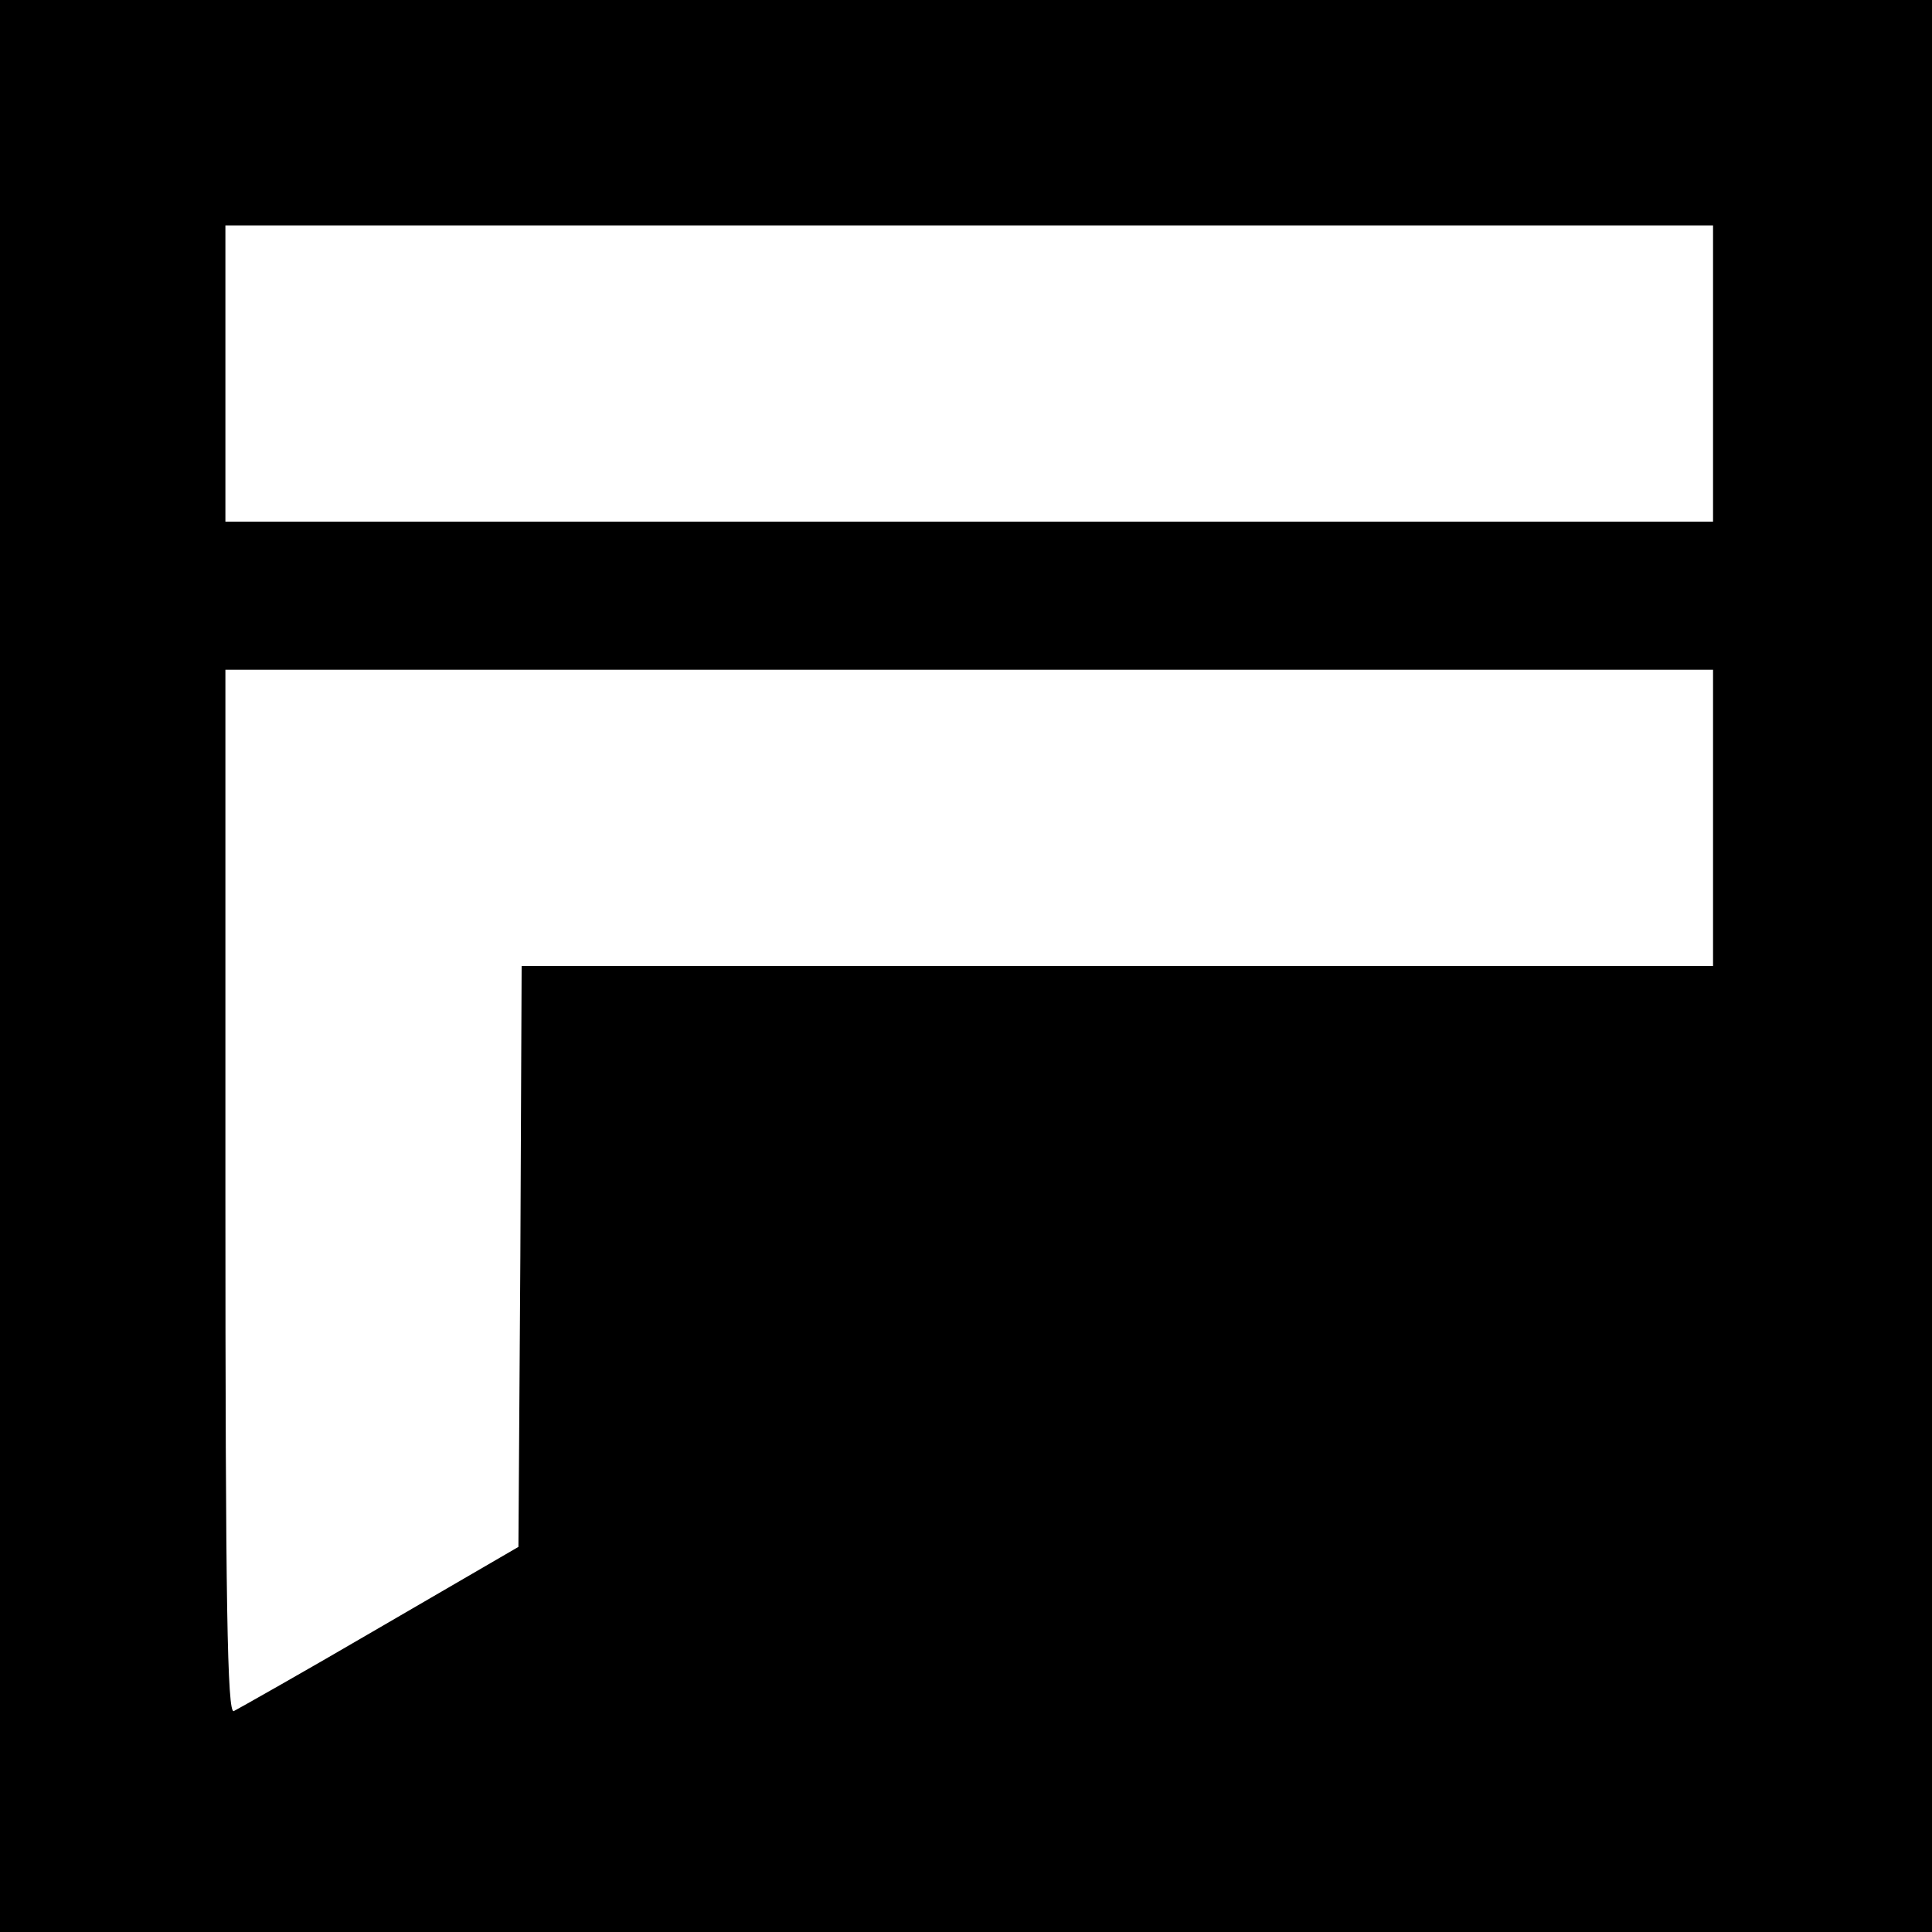
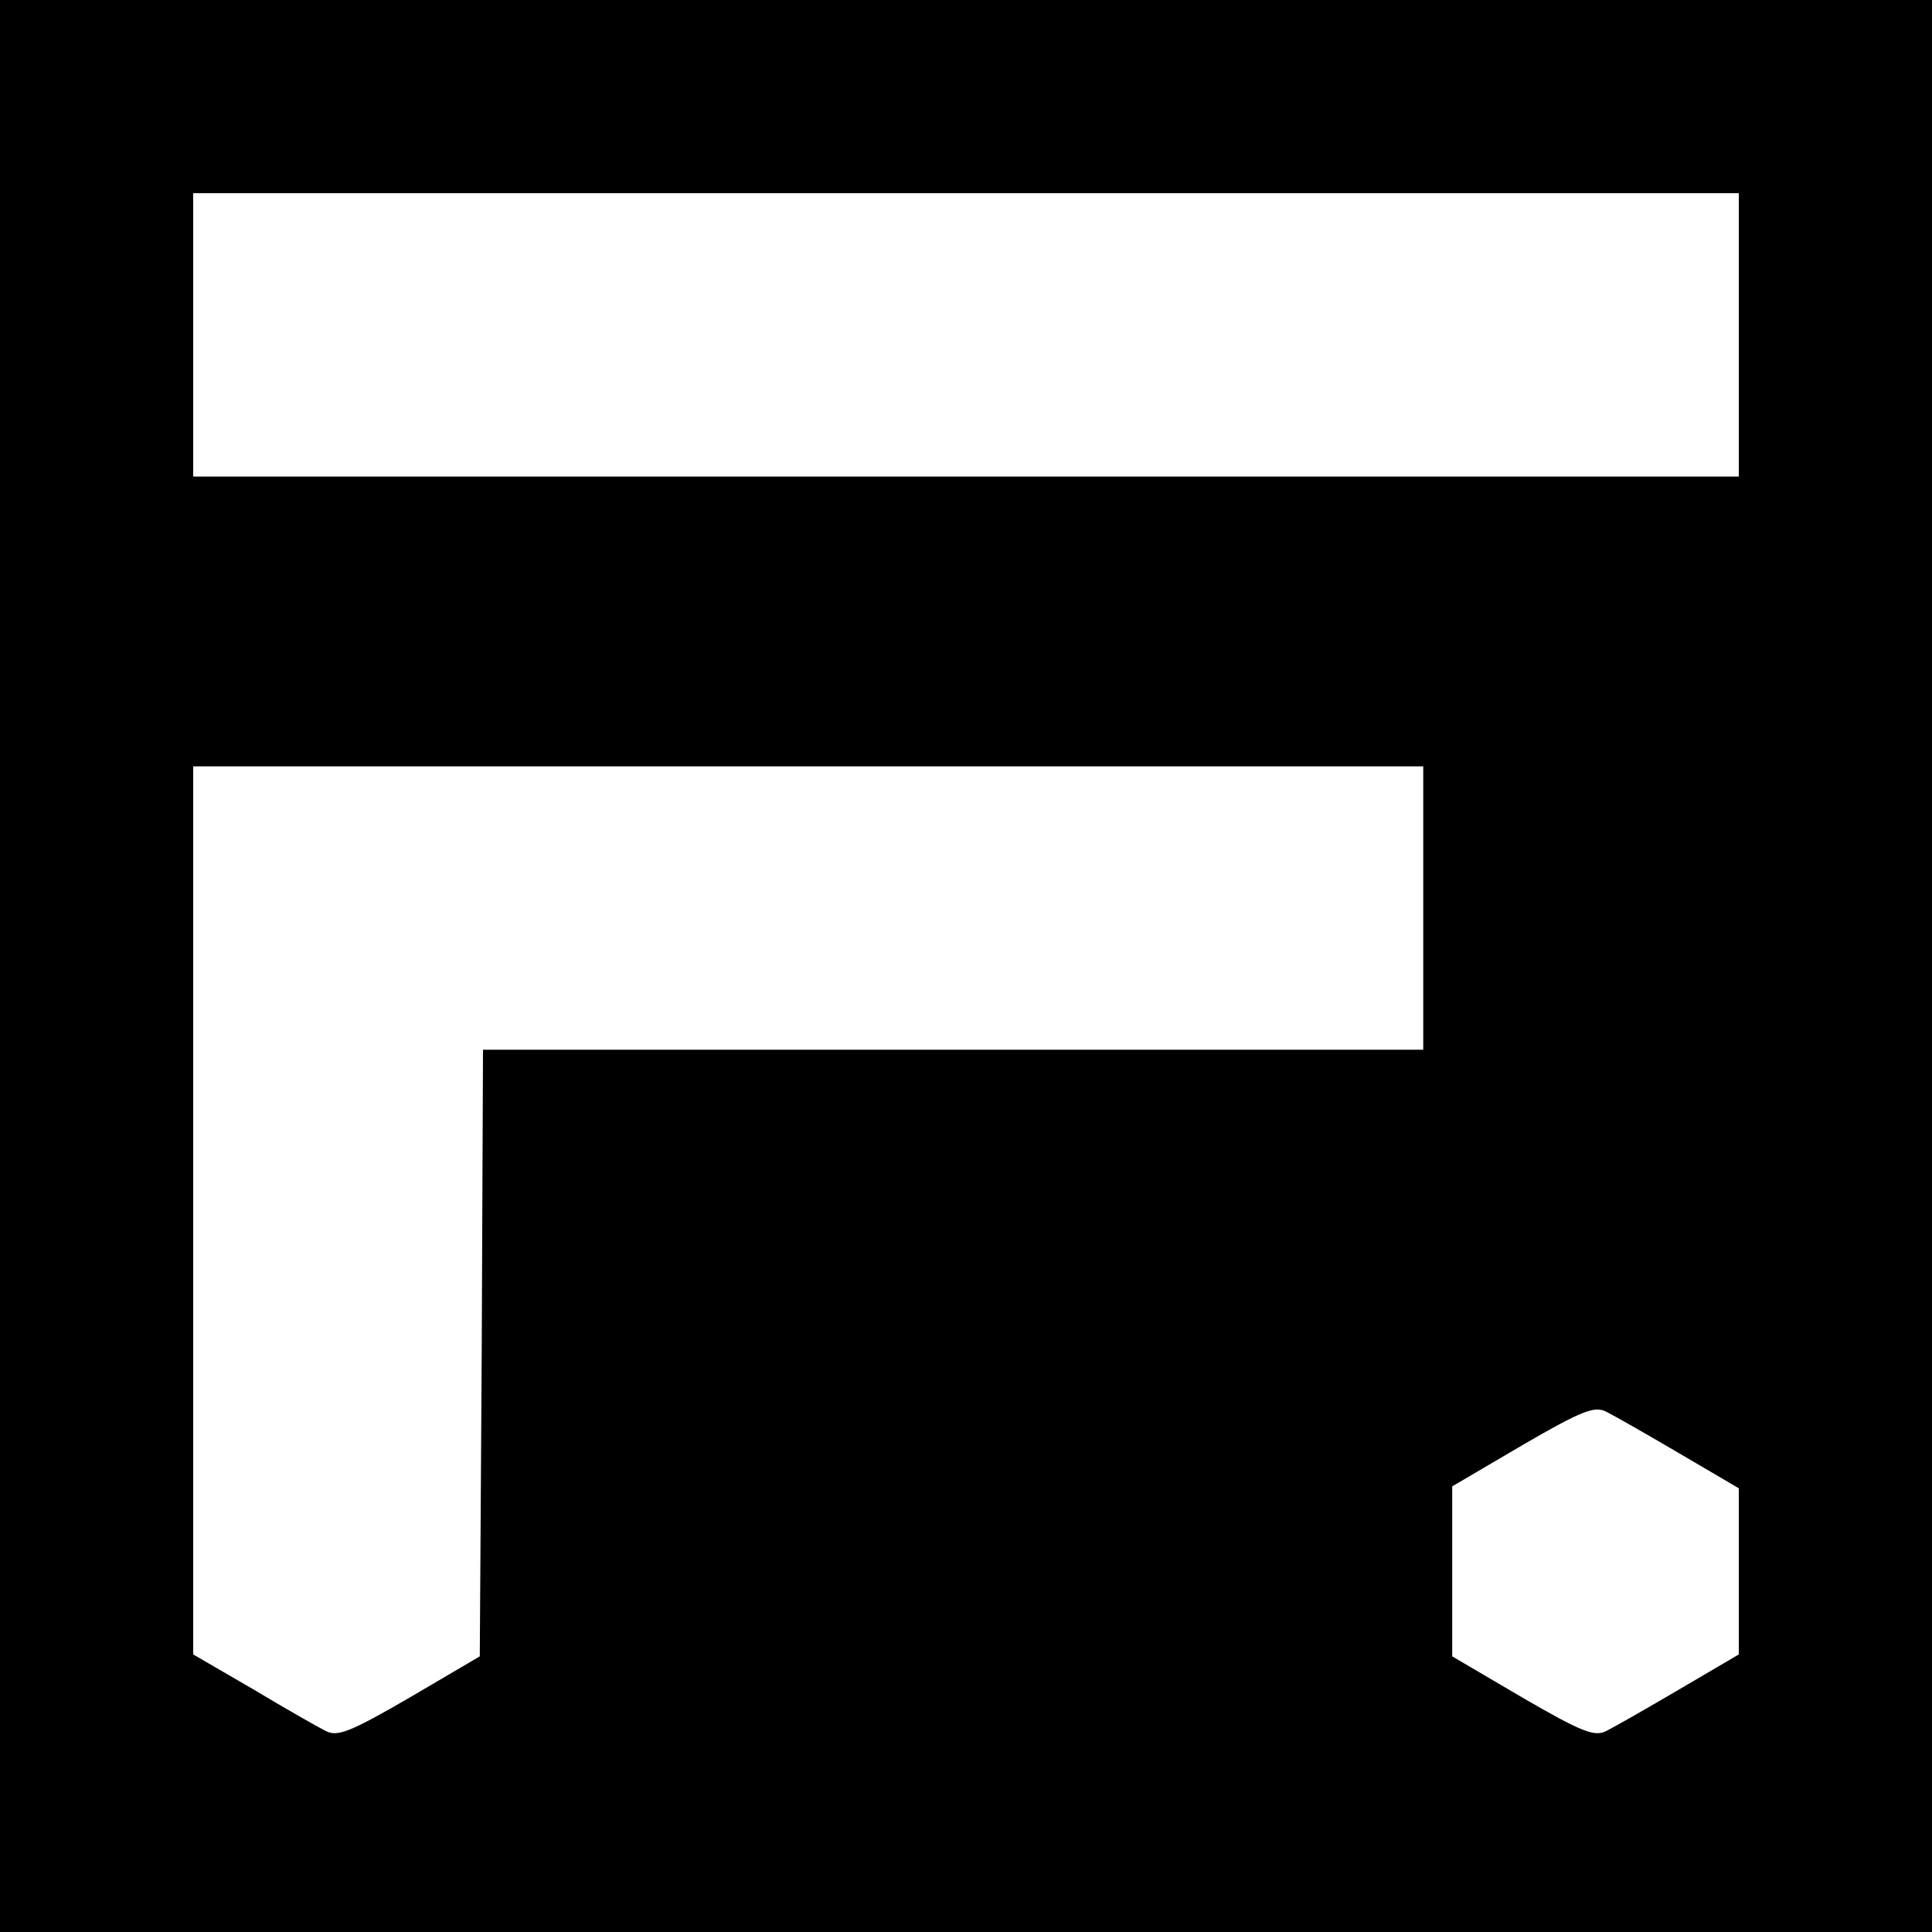
<svg xmlns="http://www.w3.org/2000/svg" version="1.0" width="300pt" height="300pt" viewBox="0 0 300 300" preserveAspectRatio="xMidYMid meet">
  <g transform="translate(0,300) scale(0.1,-0.1)" fill="#000000" stroke="none">
-     <path d="M0 1500 l0 -1500 1500 0 1500 0 0 1500 0 1500 -1500 0 -1500 0 0 -1500z m2660 920 l0 -230 -1155 0 -1155 0 0 230 0 230 1155 0 1155 0 0 -230z m0 -690 l0 -230 -925 0 -925 0 -2 -451 -3 -451 -215 -125 c-118 -69 -221 -127 -227 -130 -10 -4 -13 161 -13 806 l0 811 1155 0 1155 0 0 -230z" />
+     <path d="M0 1500 l0 -1500 1500 0 1500 0 0 1500 0 1500 -1500 0 -1500 0 0 -1500z m2700 980 l0 -220 -1200 0 -1200 0 0 220 0 220 1200 0 1200 0 0 -220z m-490 -890 l0 -220 -730 0 -730 0 -2 -471 -3 -471 -109 -64 c-93 -54 -112 -61 -130 -52 -12 6 -63 35 -113 65 l-93 54 0 690 0 689 955 0 955 0 0 -220z m398 -847 l92 -54 0 -129 0 -129 -92 -54 c-51 -30 -102 -59 -114 -65 -18 -9 -37 -2 -130 52 l-109 64 0 132 0 132 109 64 c93 54 112 61 130 52 12 -6 63 -35 114 -65z" />
  </g>
</svg>
